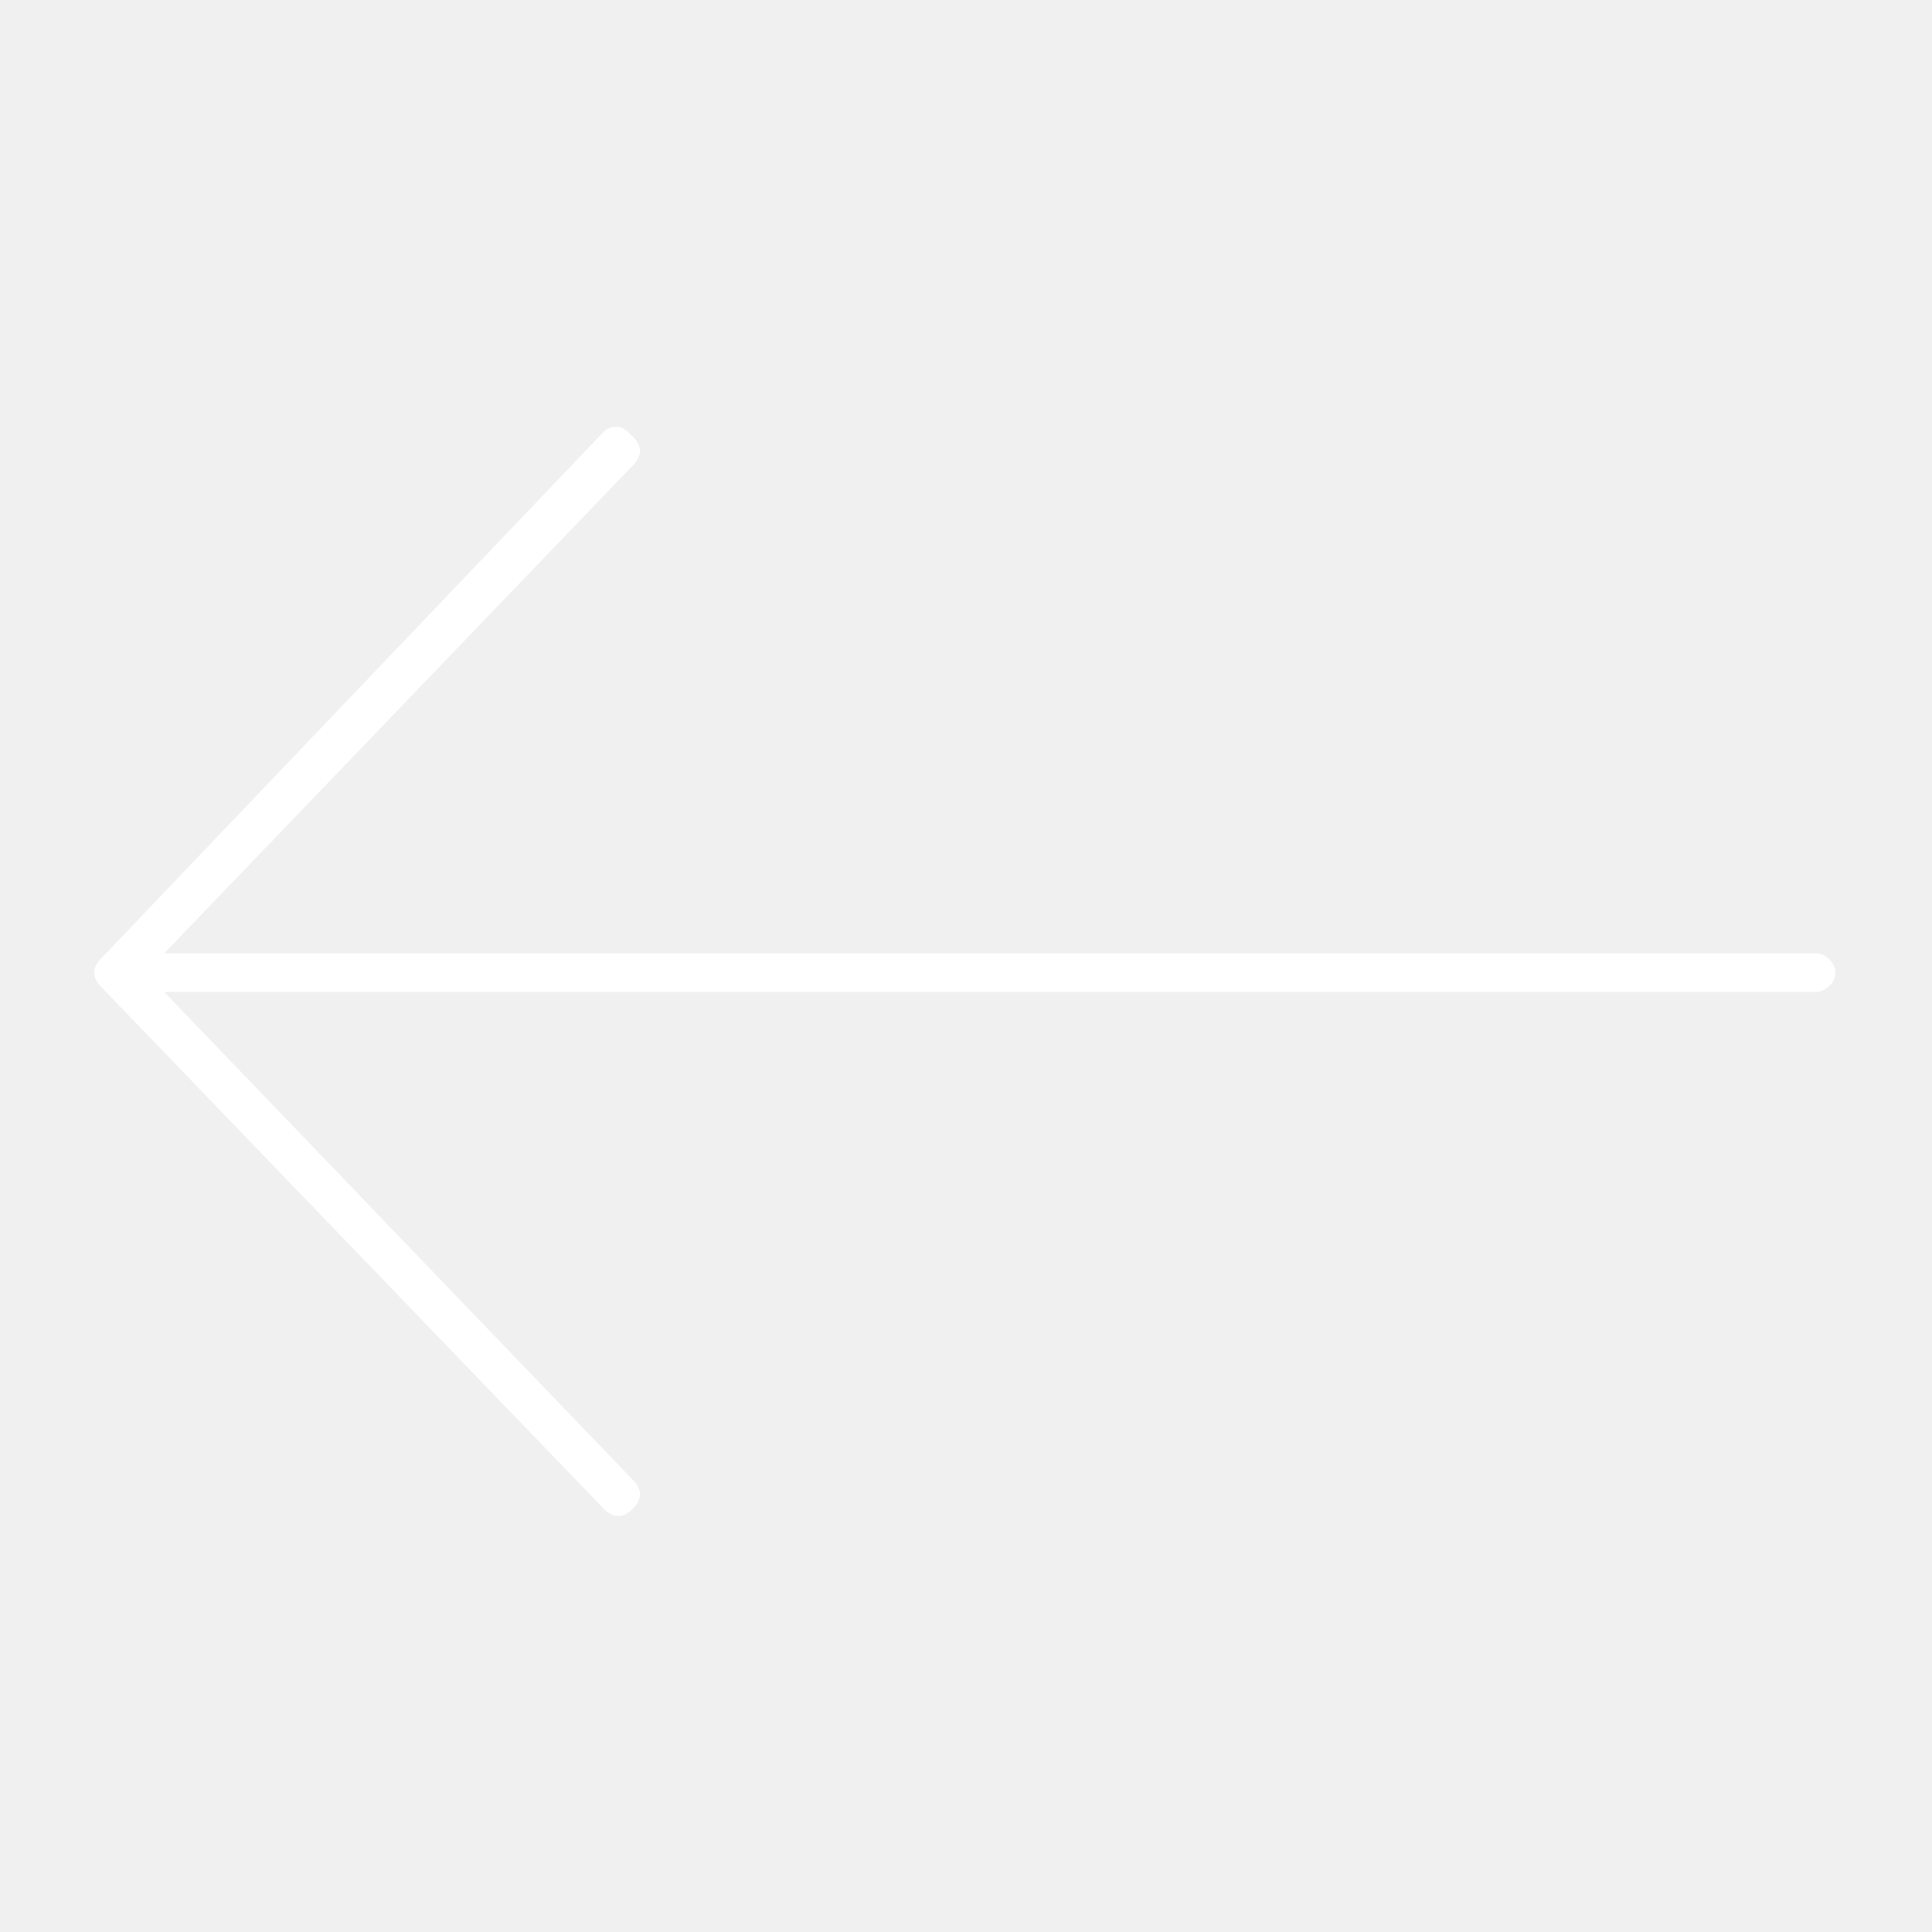
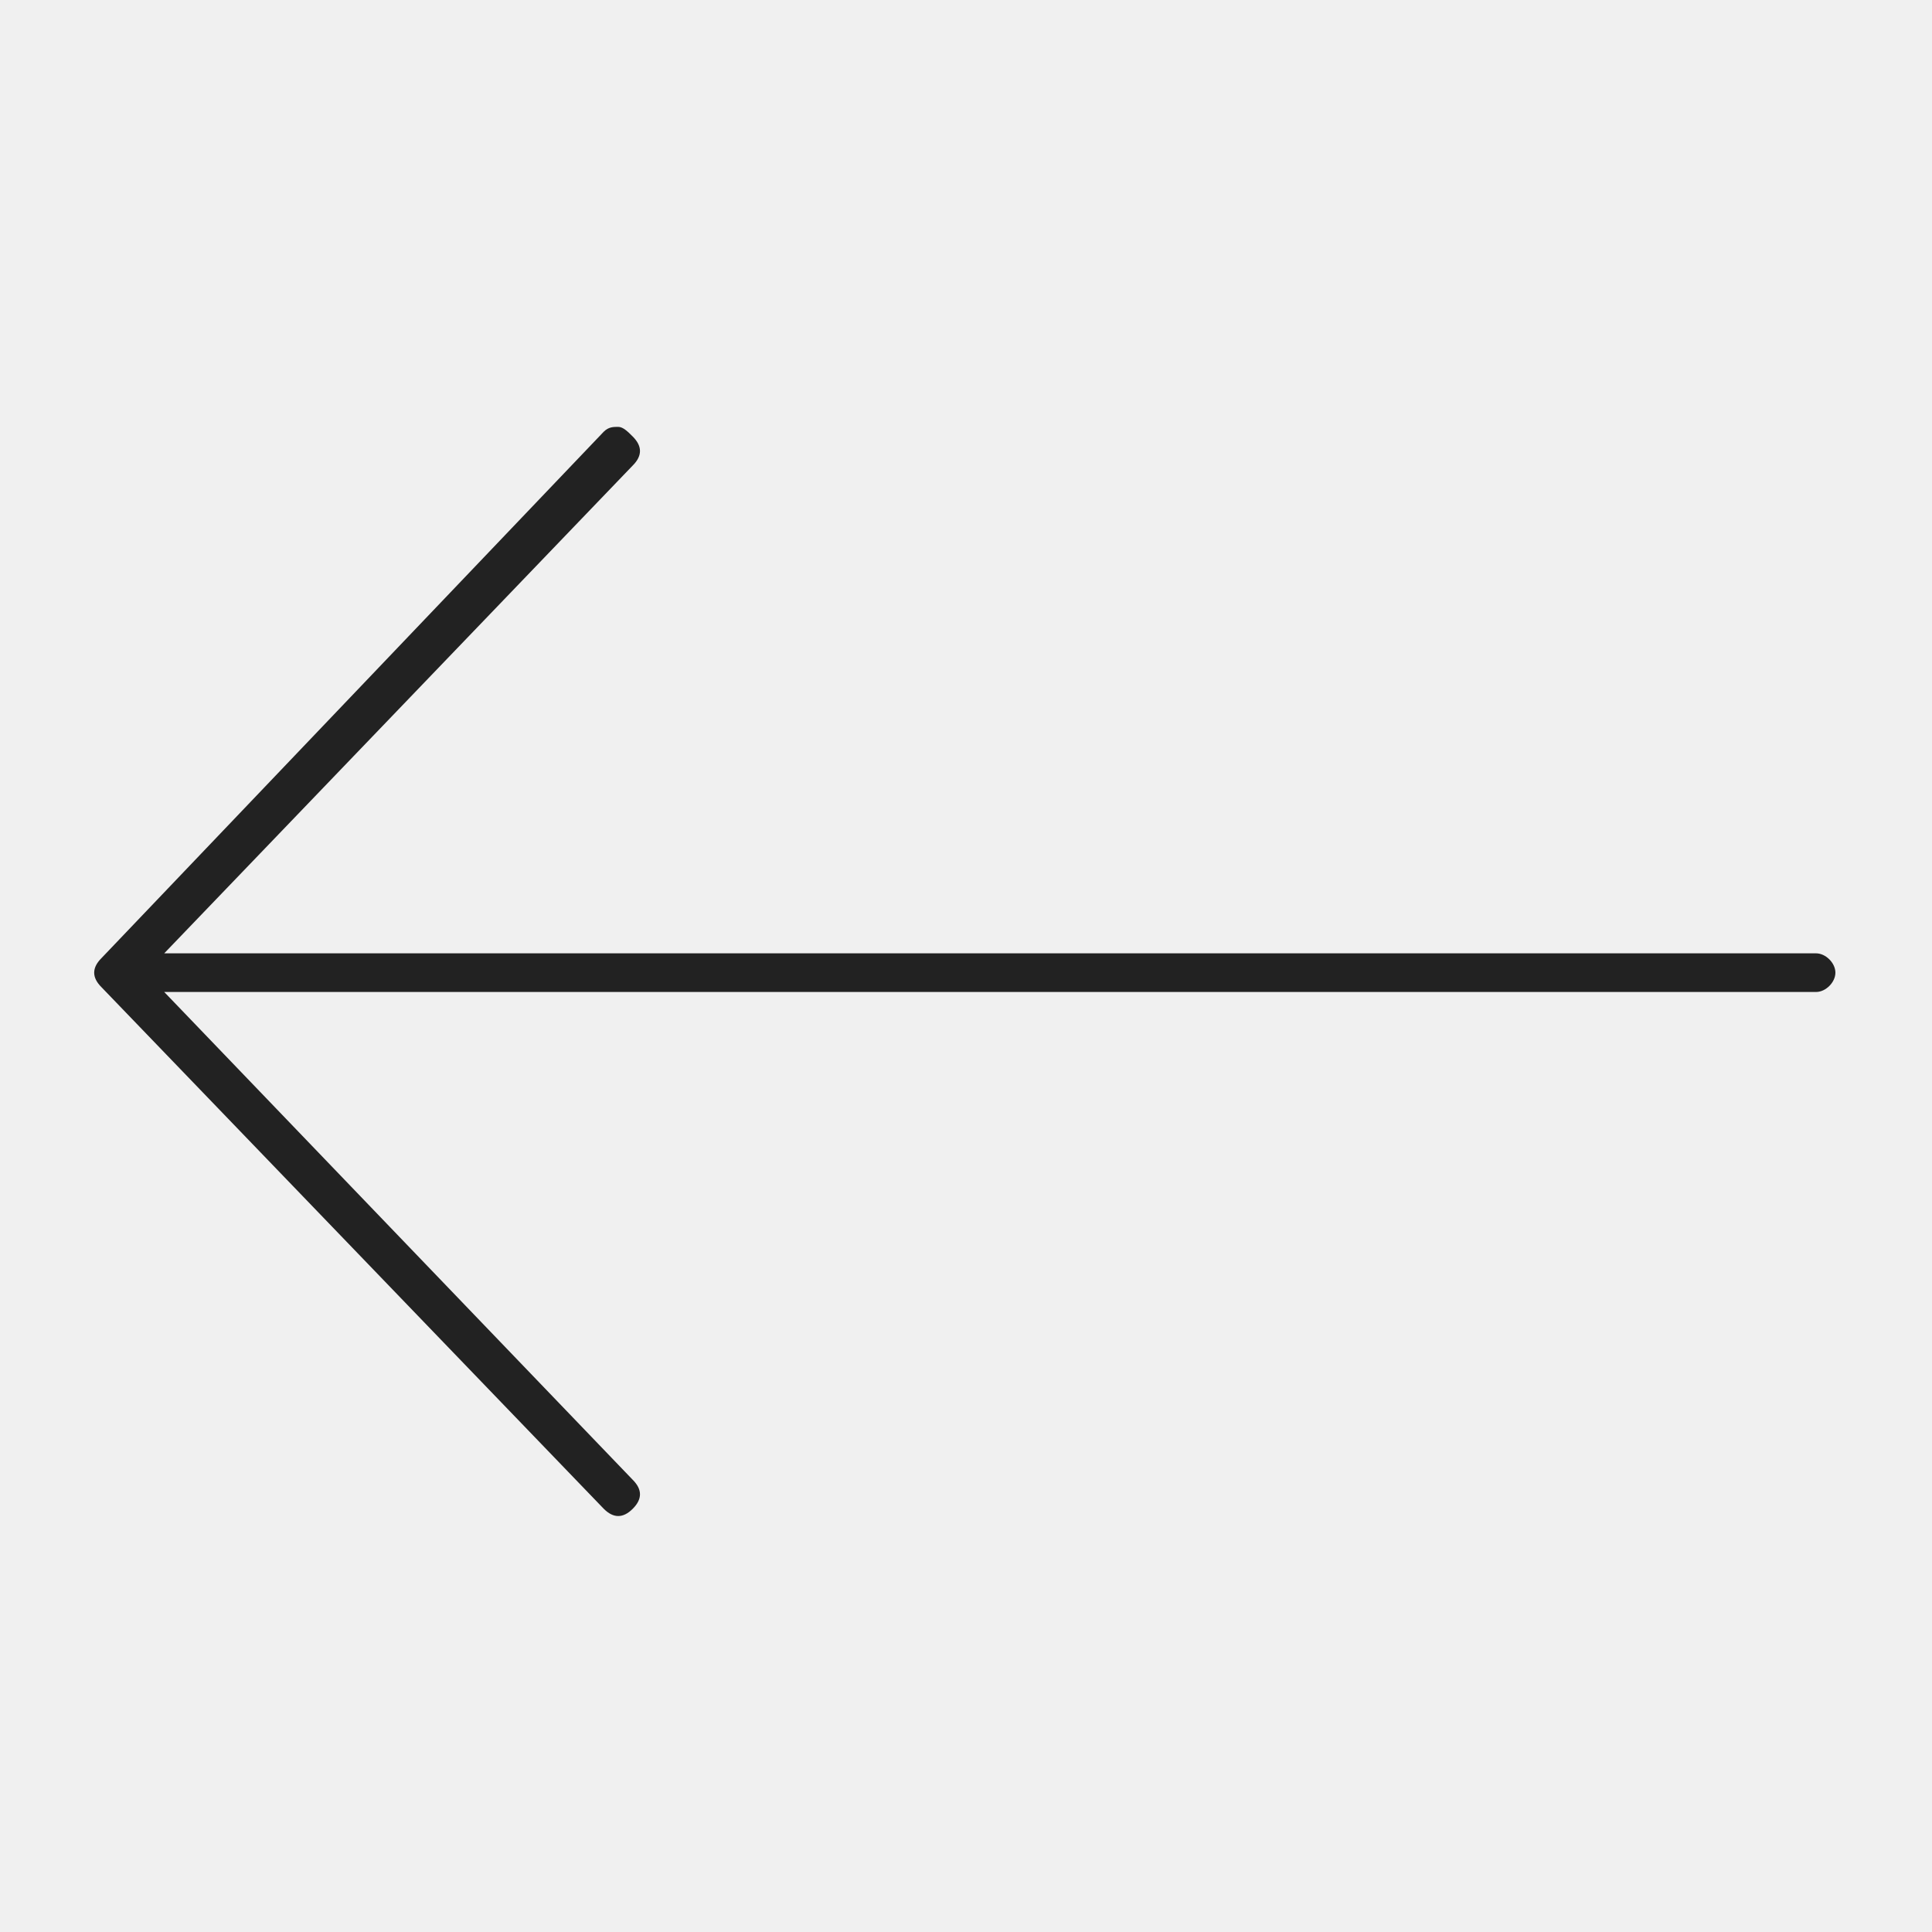
<svg xmlns="http://www.w3.org/2000/svg" version="1.1" id="Layer_1" x="0px" y="0px" viewBox="0 0 40 40" style="enable-background:new 0 0 40 40;" xml:space="preserve">
  <style type="text/css">
- 	.st0{fill:#FFFFFF;}
+ 	.st0{fill:#222222;}
</style>
  <g transform="translate(0,-952.3622)">
-     <path class="st0" d="M12.8,961.2c-0.1,0-0.2,0-0.3,0.1L2.1,972.2c-0.2,0.2-0.2,0.4,0,0.6l10.4,10.8c0.2,0.2,0.4,0.2,0.6,0   c0.2-0.2,0.2-0.4,0-0.6l-9.7-10.1h34.2c0.2,0,0.4-0.2,0.4-0.4c0-0.2-0.2-0.4-0.4-0.4c0,0,0,0,0,0H3.4l9.7-10.1   c0.2-0.2,0.2-0.4,0-0.6C13,961.3,12.9,961.2,12.8,961.2z" />
+     <path class="st0" d="M12.8,961.2c-0.1,0-0.2,0-0.3,0.1L2.1,972.2c-0.2,0.2-0.2,0.4,0,0.6l10.4,10.8c0.2,0.2,0.4,0.2,0.6,0   c0.2-0.2,0.2-0.4,0-0.6l-9.7-10.1h34.2c0.2,0,0.4-0.2,0.4-0.4s-0.2-0.4-0.4-0.4l0,0H3.4l9.7-10.1c0.2-0.2,0.2-0.4,0-0.6   C13,961.3,12.9,961.2,12.8,961.2z" />
  </g>
</svg>
